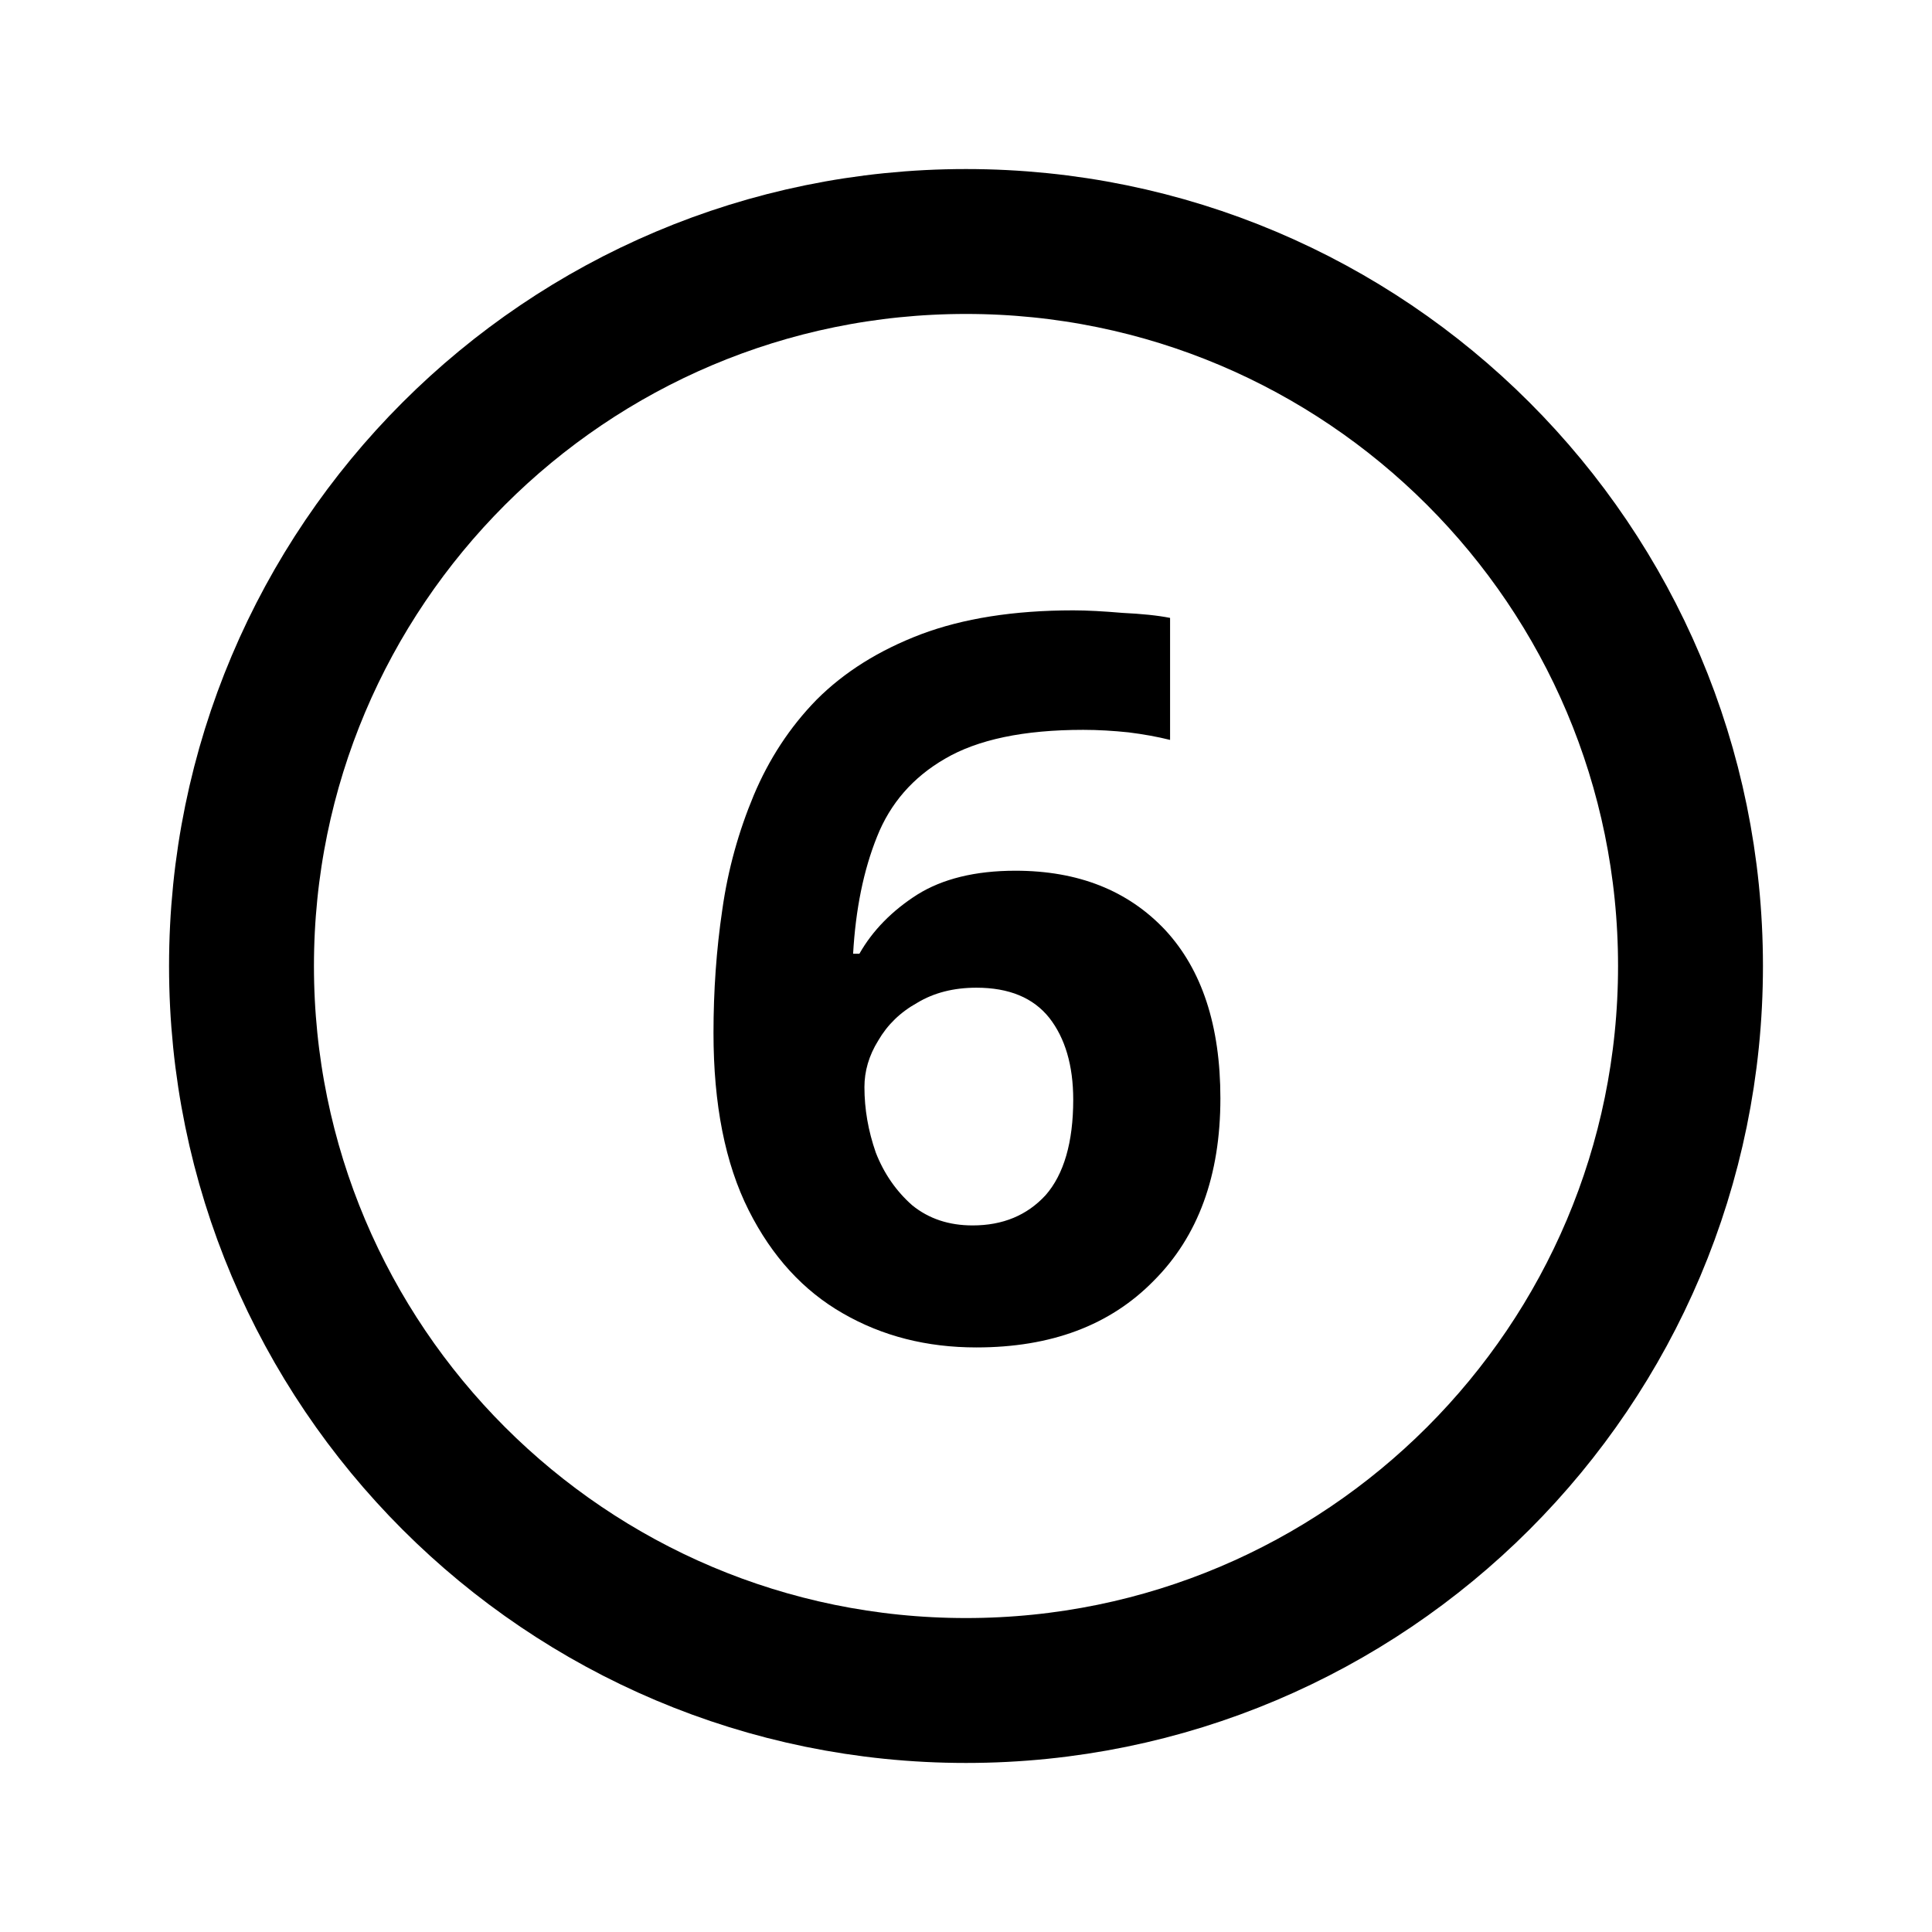
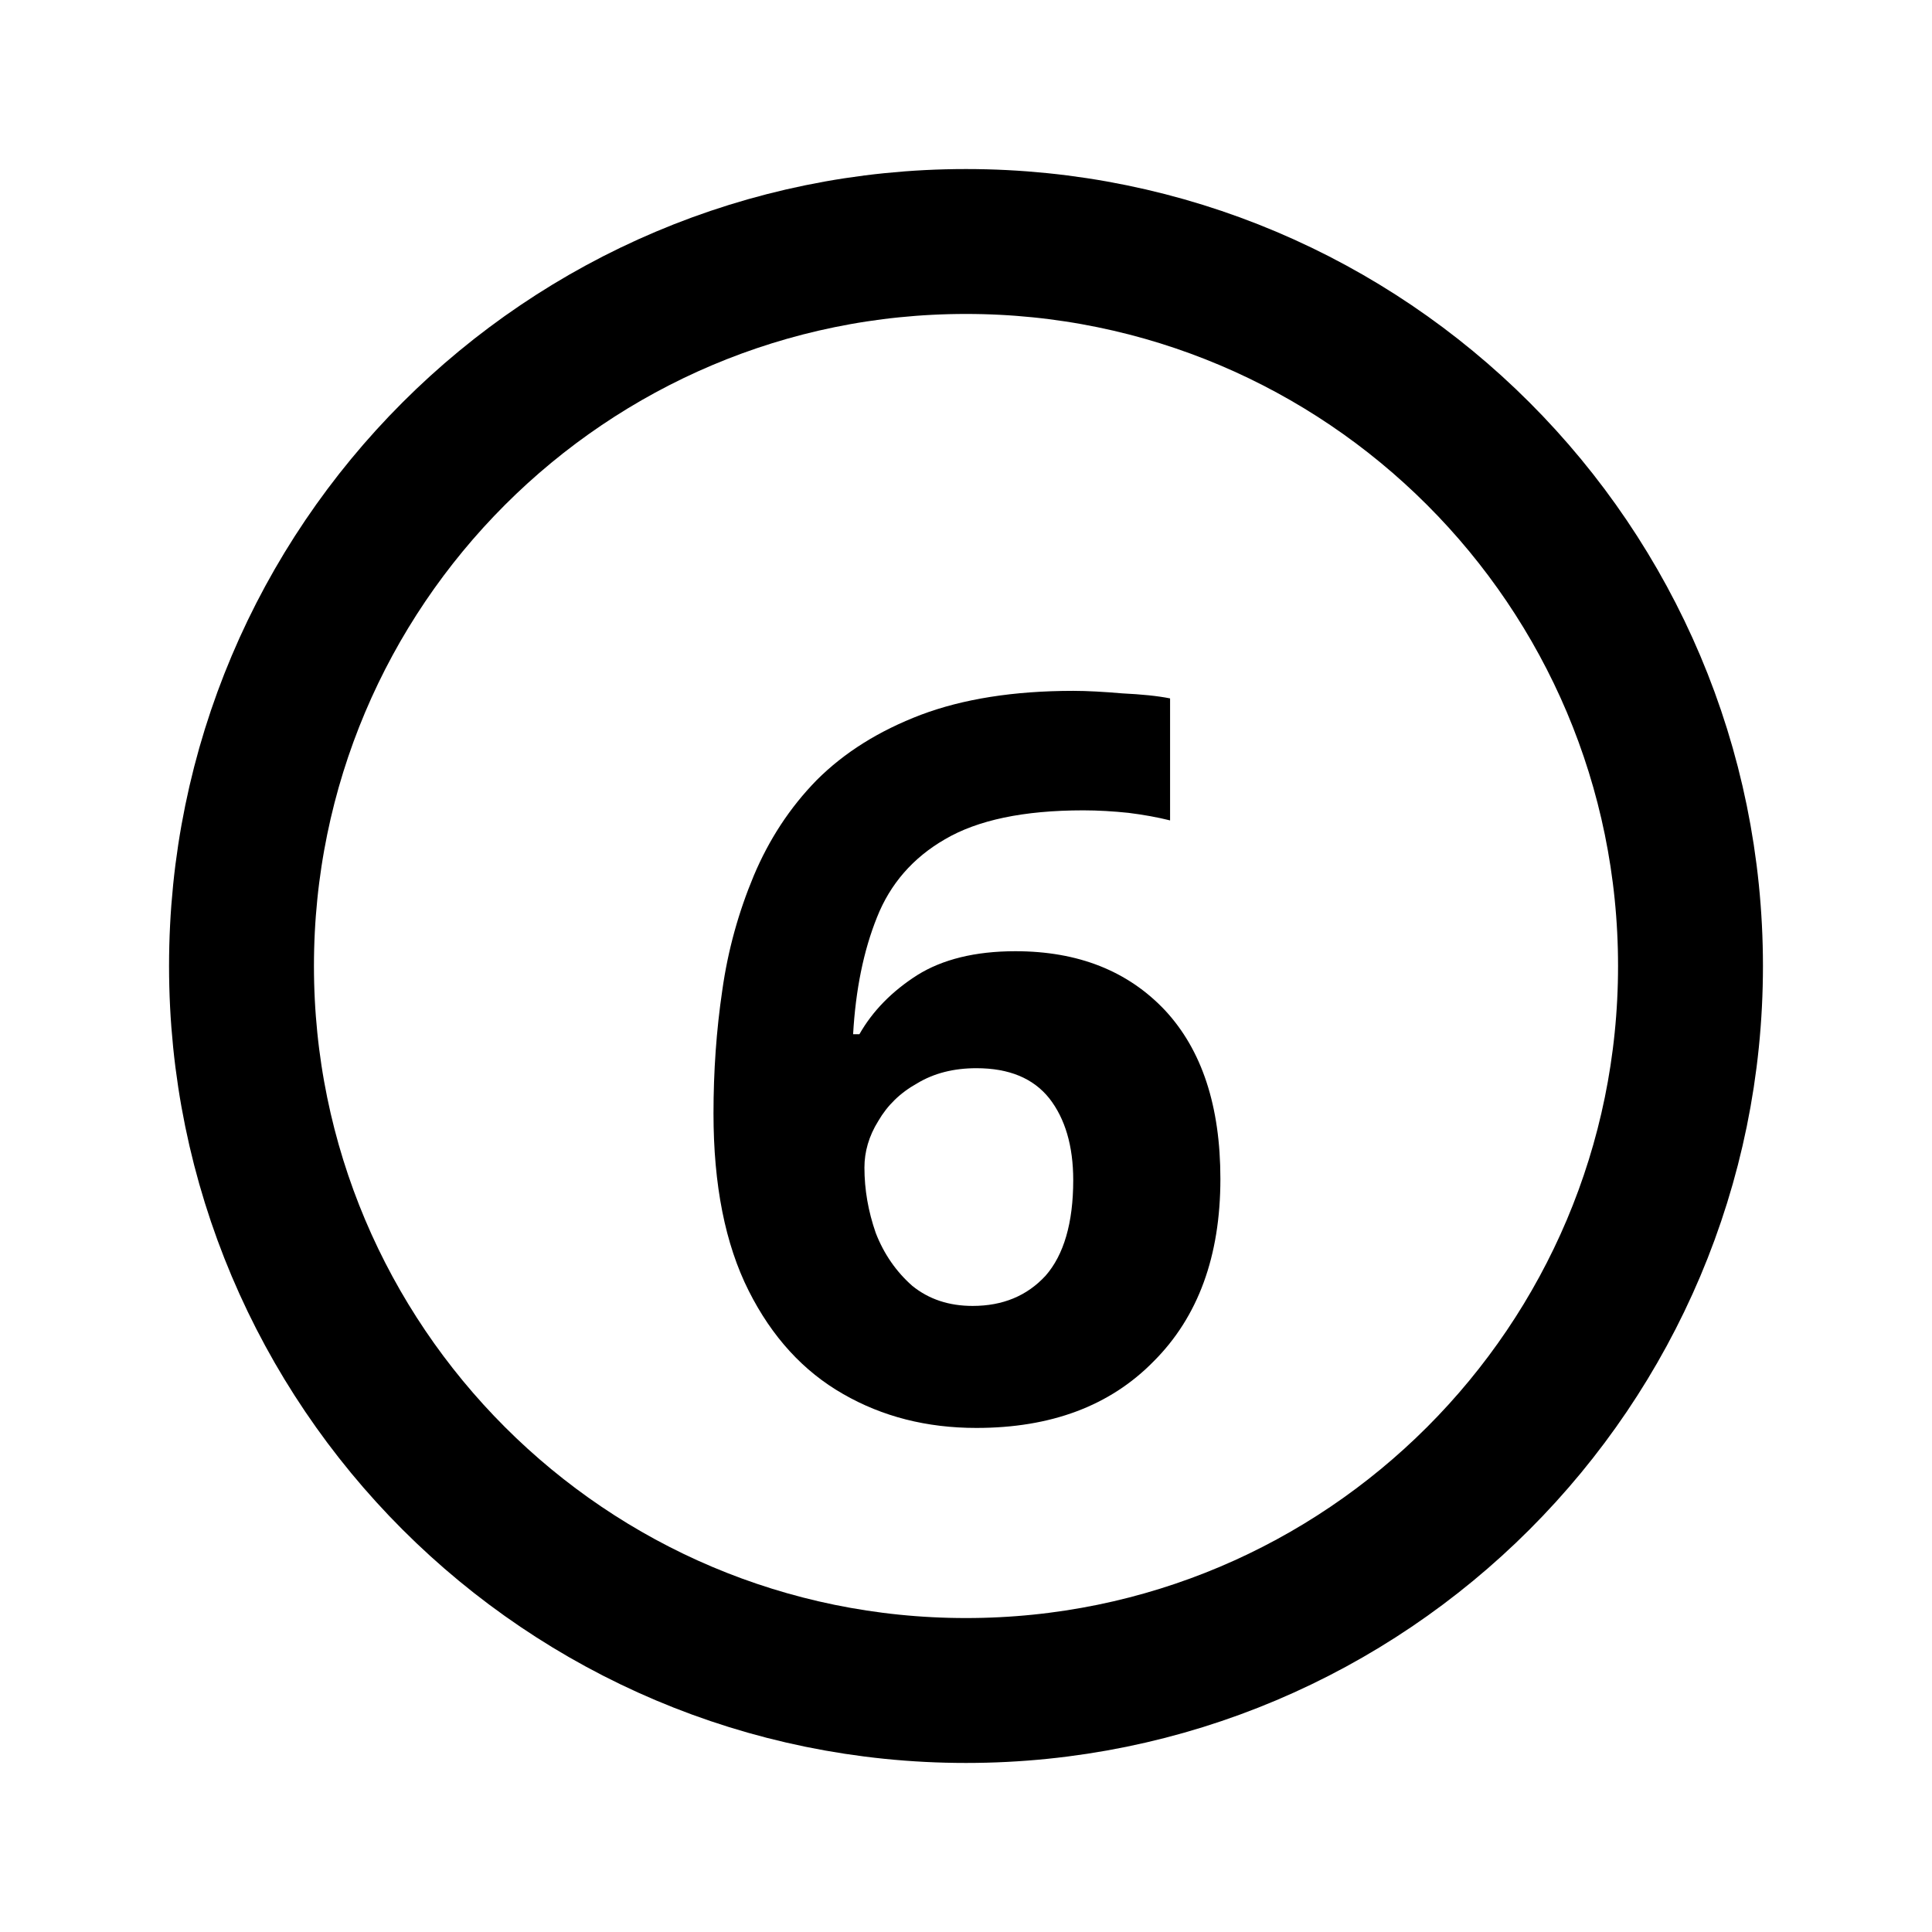
<svg xmlns="http://www.w3.org/2000/svg" viewBox="0 0 24 24" width="24" height="24" role="img" aria-label="Tonic shape 6">
  <defs>
    <style>
      @font-face {
        font-family: "Atkinson Hyperlegible Next";
        src: url("../../fonts/atkinsonHyperlegibleNextBold.otf") format("opentype");
        font-style: normal;
        font-weight: 700;
      }
      .ring {
        fill: none;
        stroke: #000;
        stroke-width: 1.8;
      }
      .digit {
        fill: #000;
        font-family: "Atkinson Hyperlegible Next", "Atkinson Hyperlegible", system-ui, sans-serif;
        font-weight: 700;
        font-size: 12.5px;
        text-anchor: middle;
        dominant-baseline: middle;
      }
    </style>
  </defs>
  <circle class="ring" cx="12" cy="12" r="9" />
-   <text class="digit" x="12" y="12.2">6</text>
+   <text class="digit" x="12" y="13.2">6</text>
</svg>
